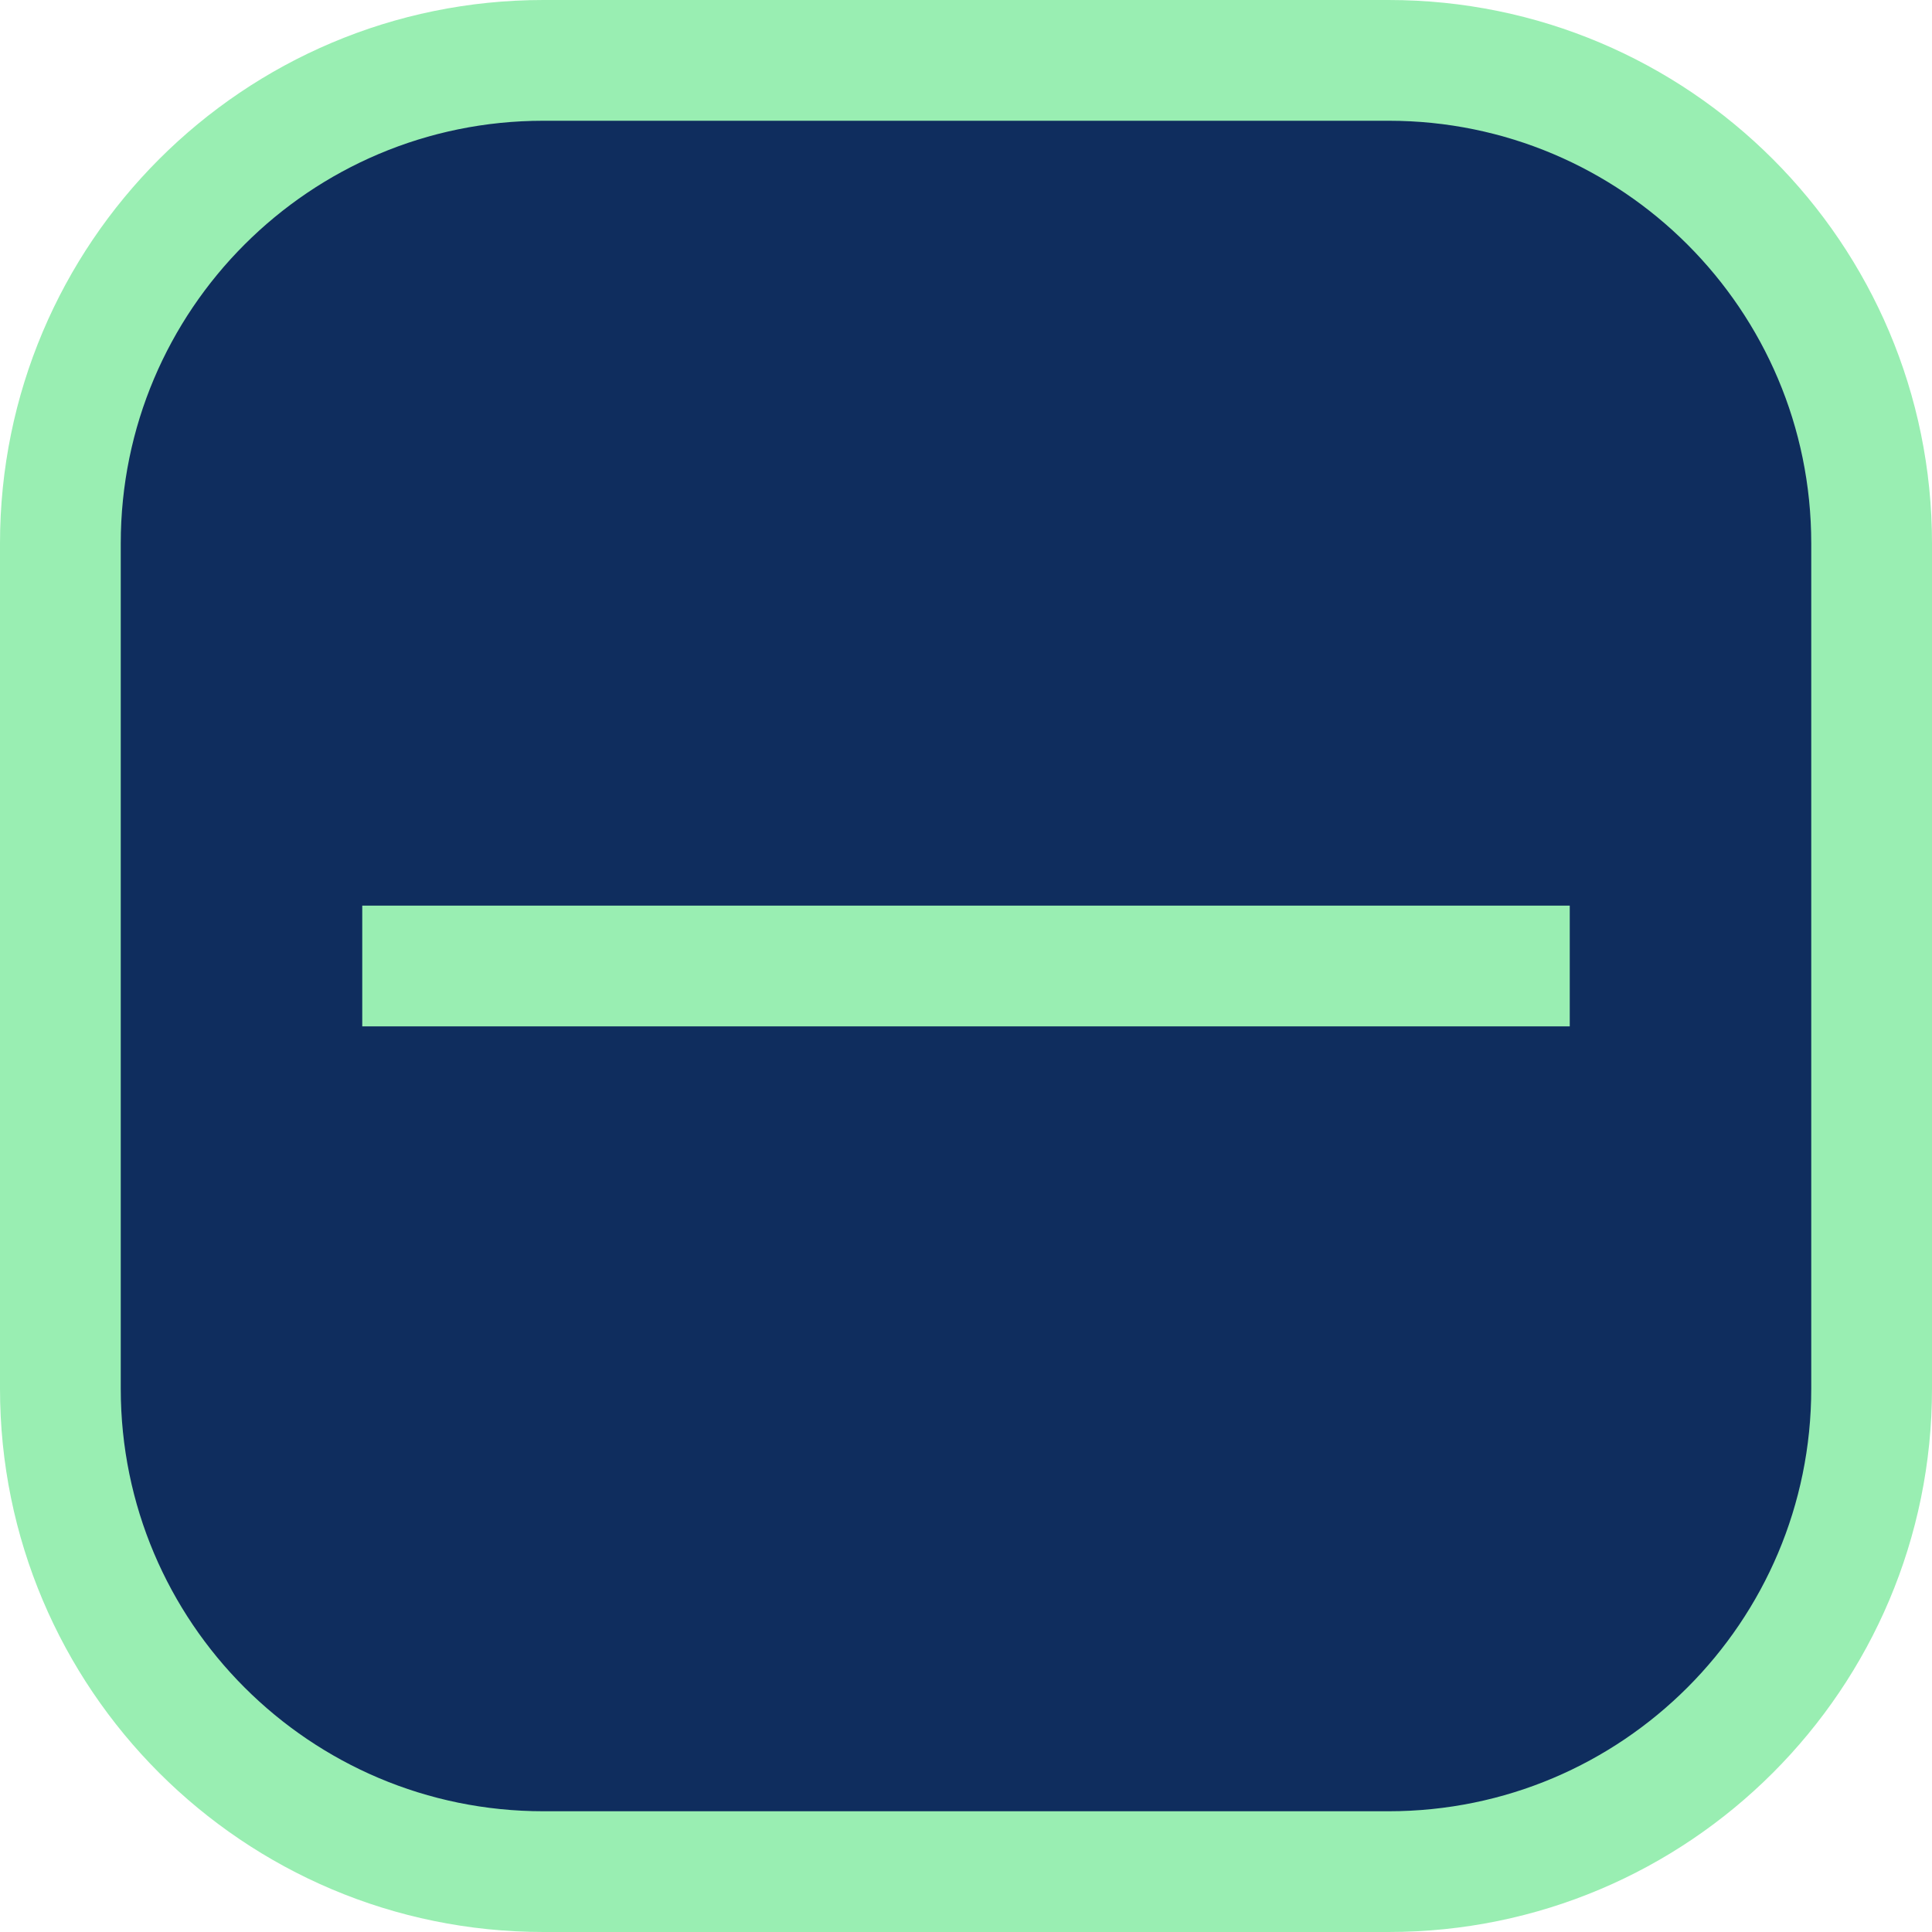
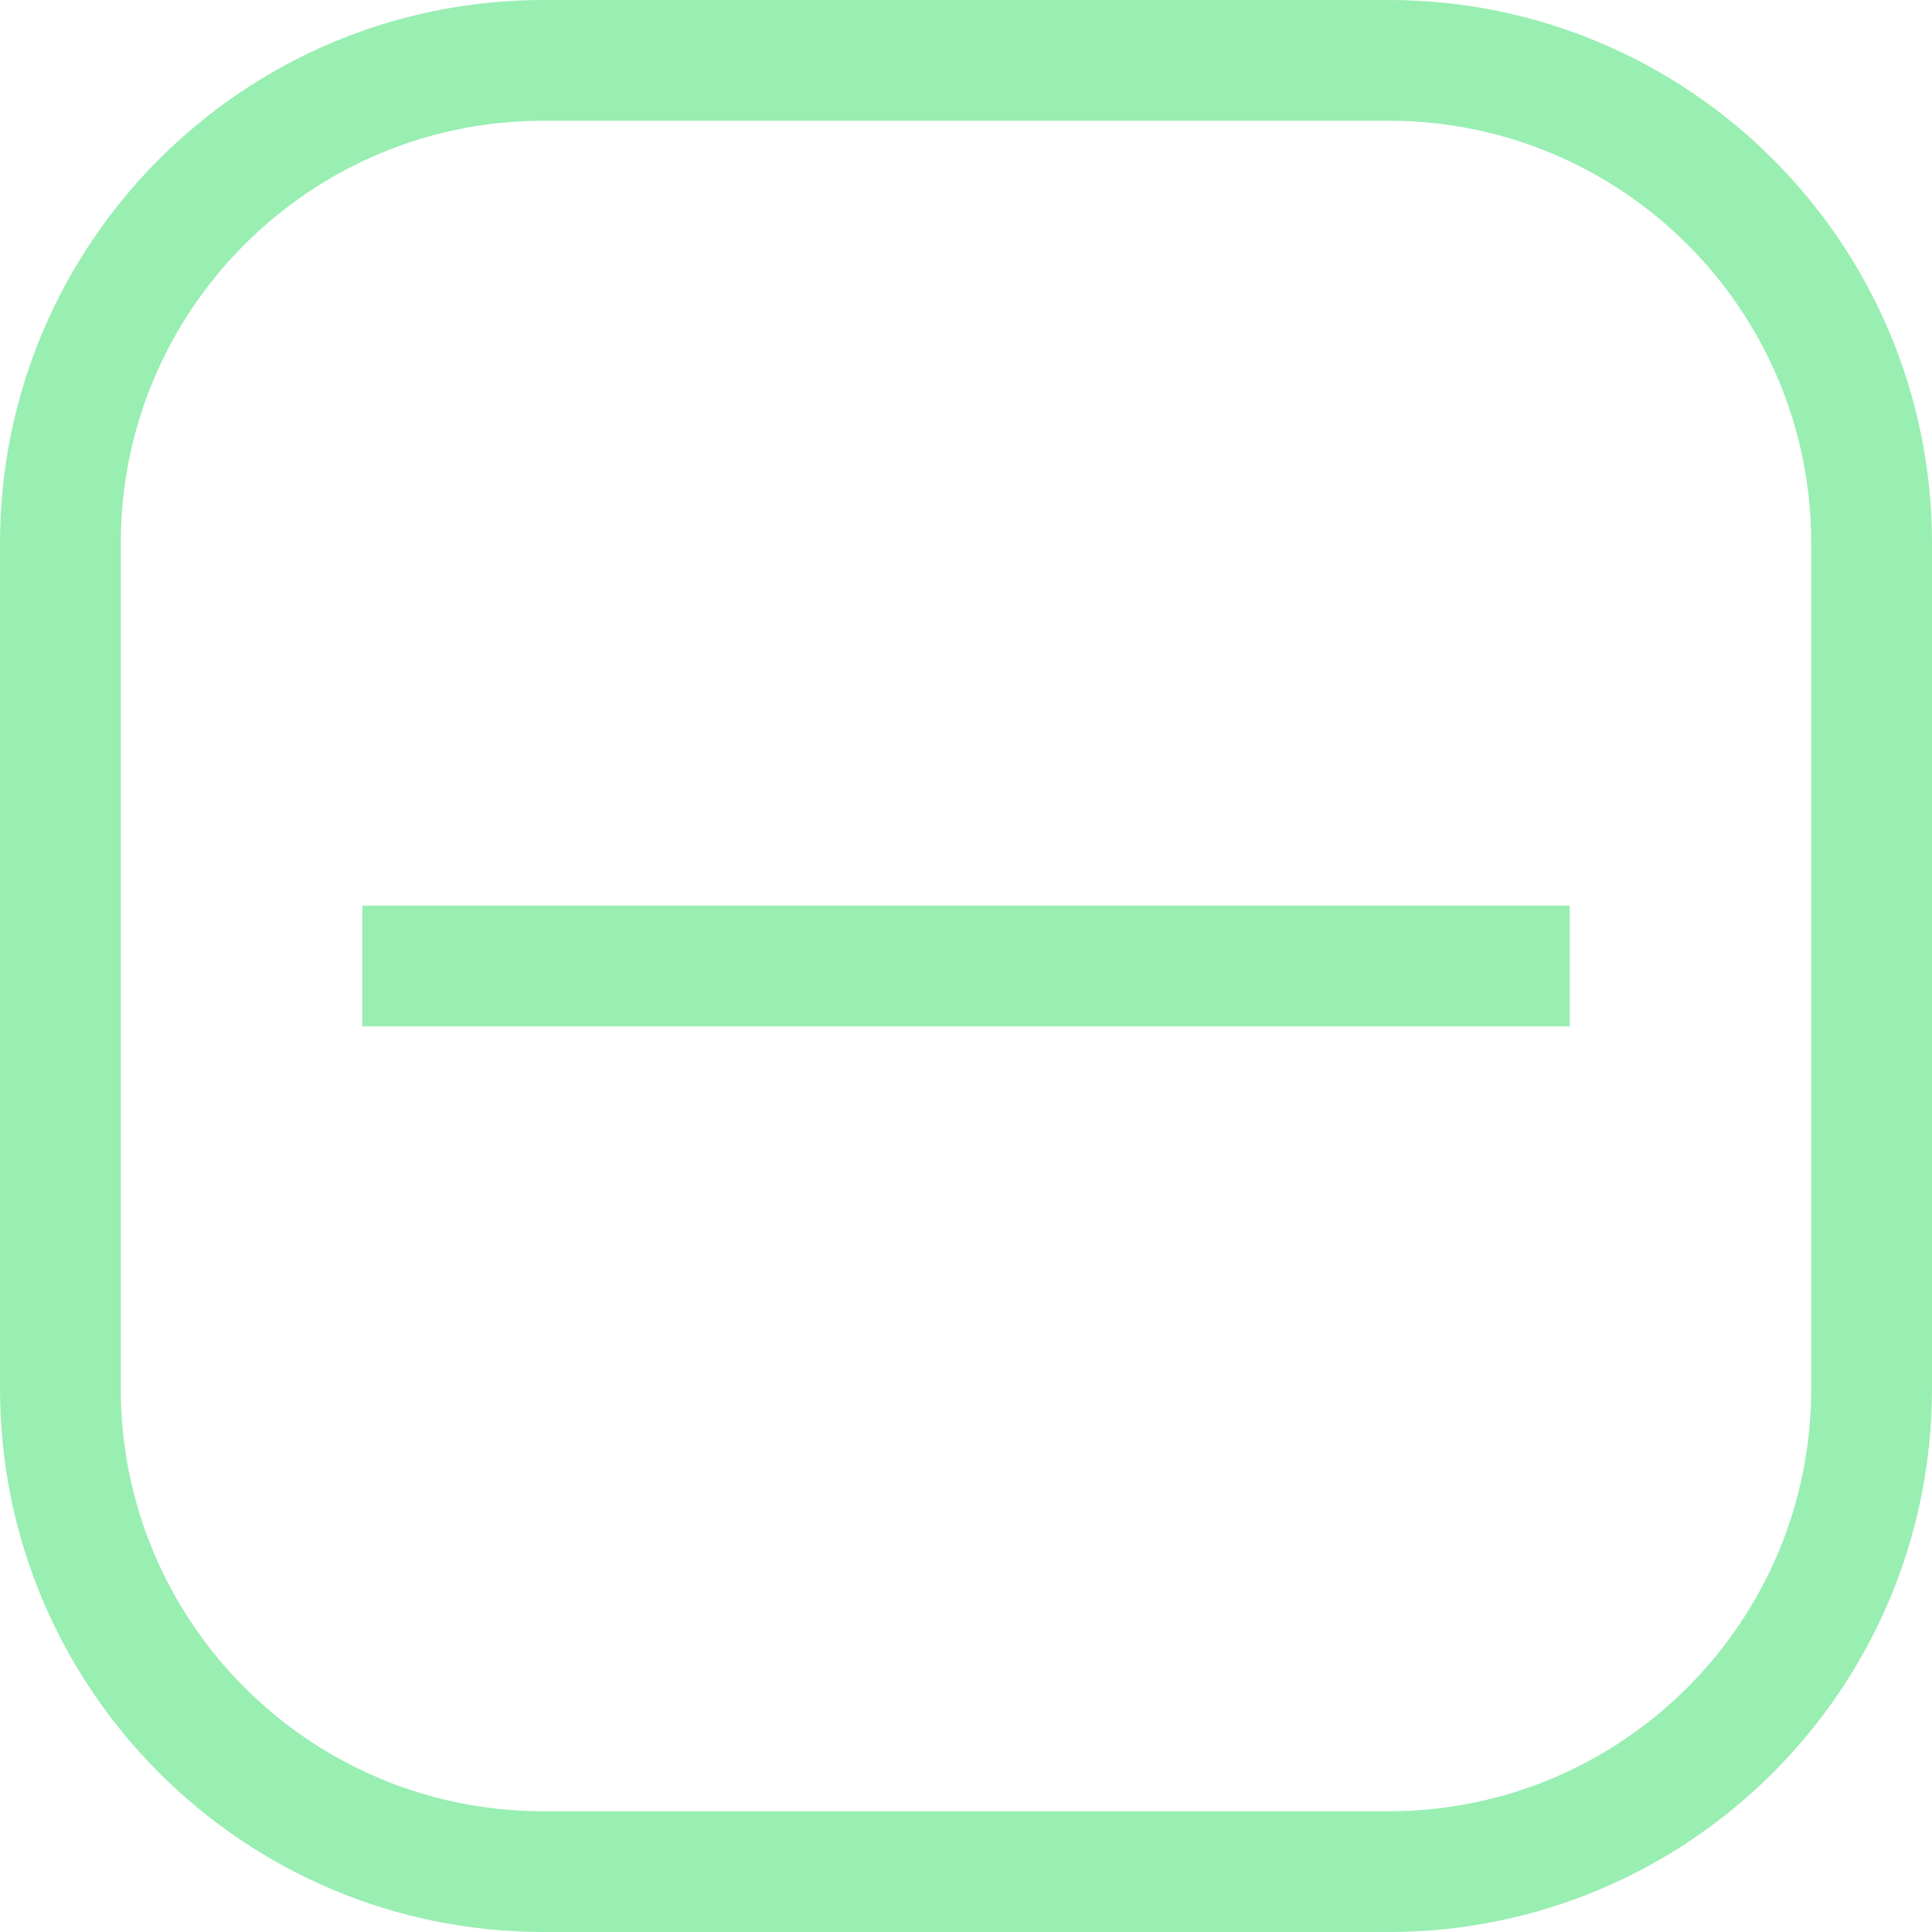
<svg xmlns="http://www.w3.org/2000/svg" width="16" height="16" viewBox="0 0 16 16">
  <g fill="none" fill-rule="evenodd" stroke="#99EEB2">
-     <rect width="15" height="15" x=".5" y=".5" fill="#0F2D5E" rx="4" />
+     <rect width="15" height="15" x=".5" y=".5" rx="4" />
    <path d="M3 8h10" />
  </g>
</svg>
